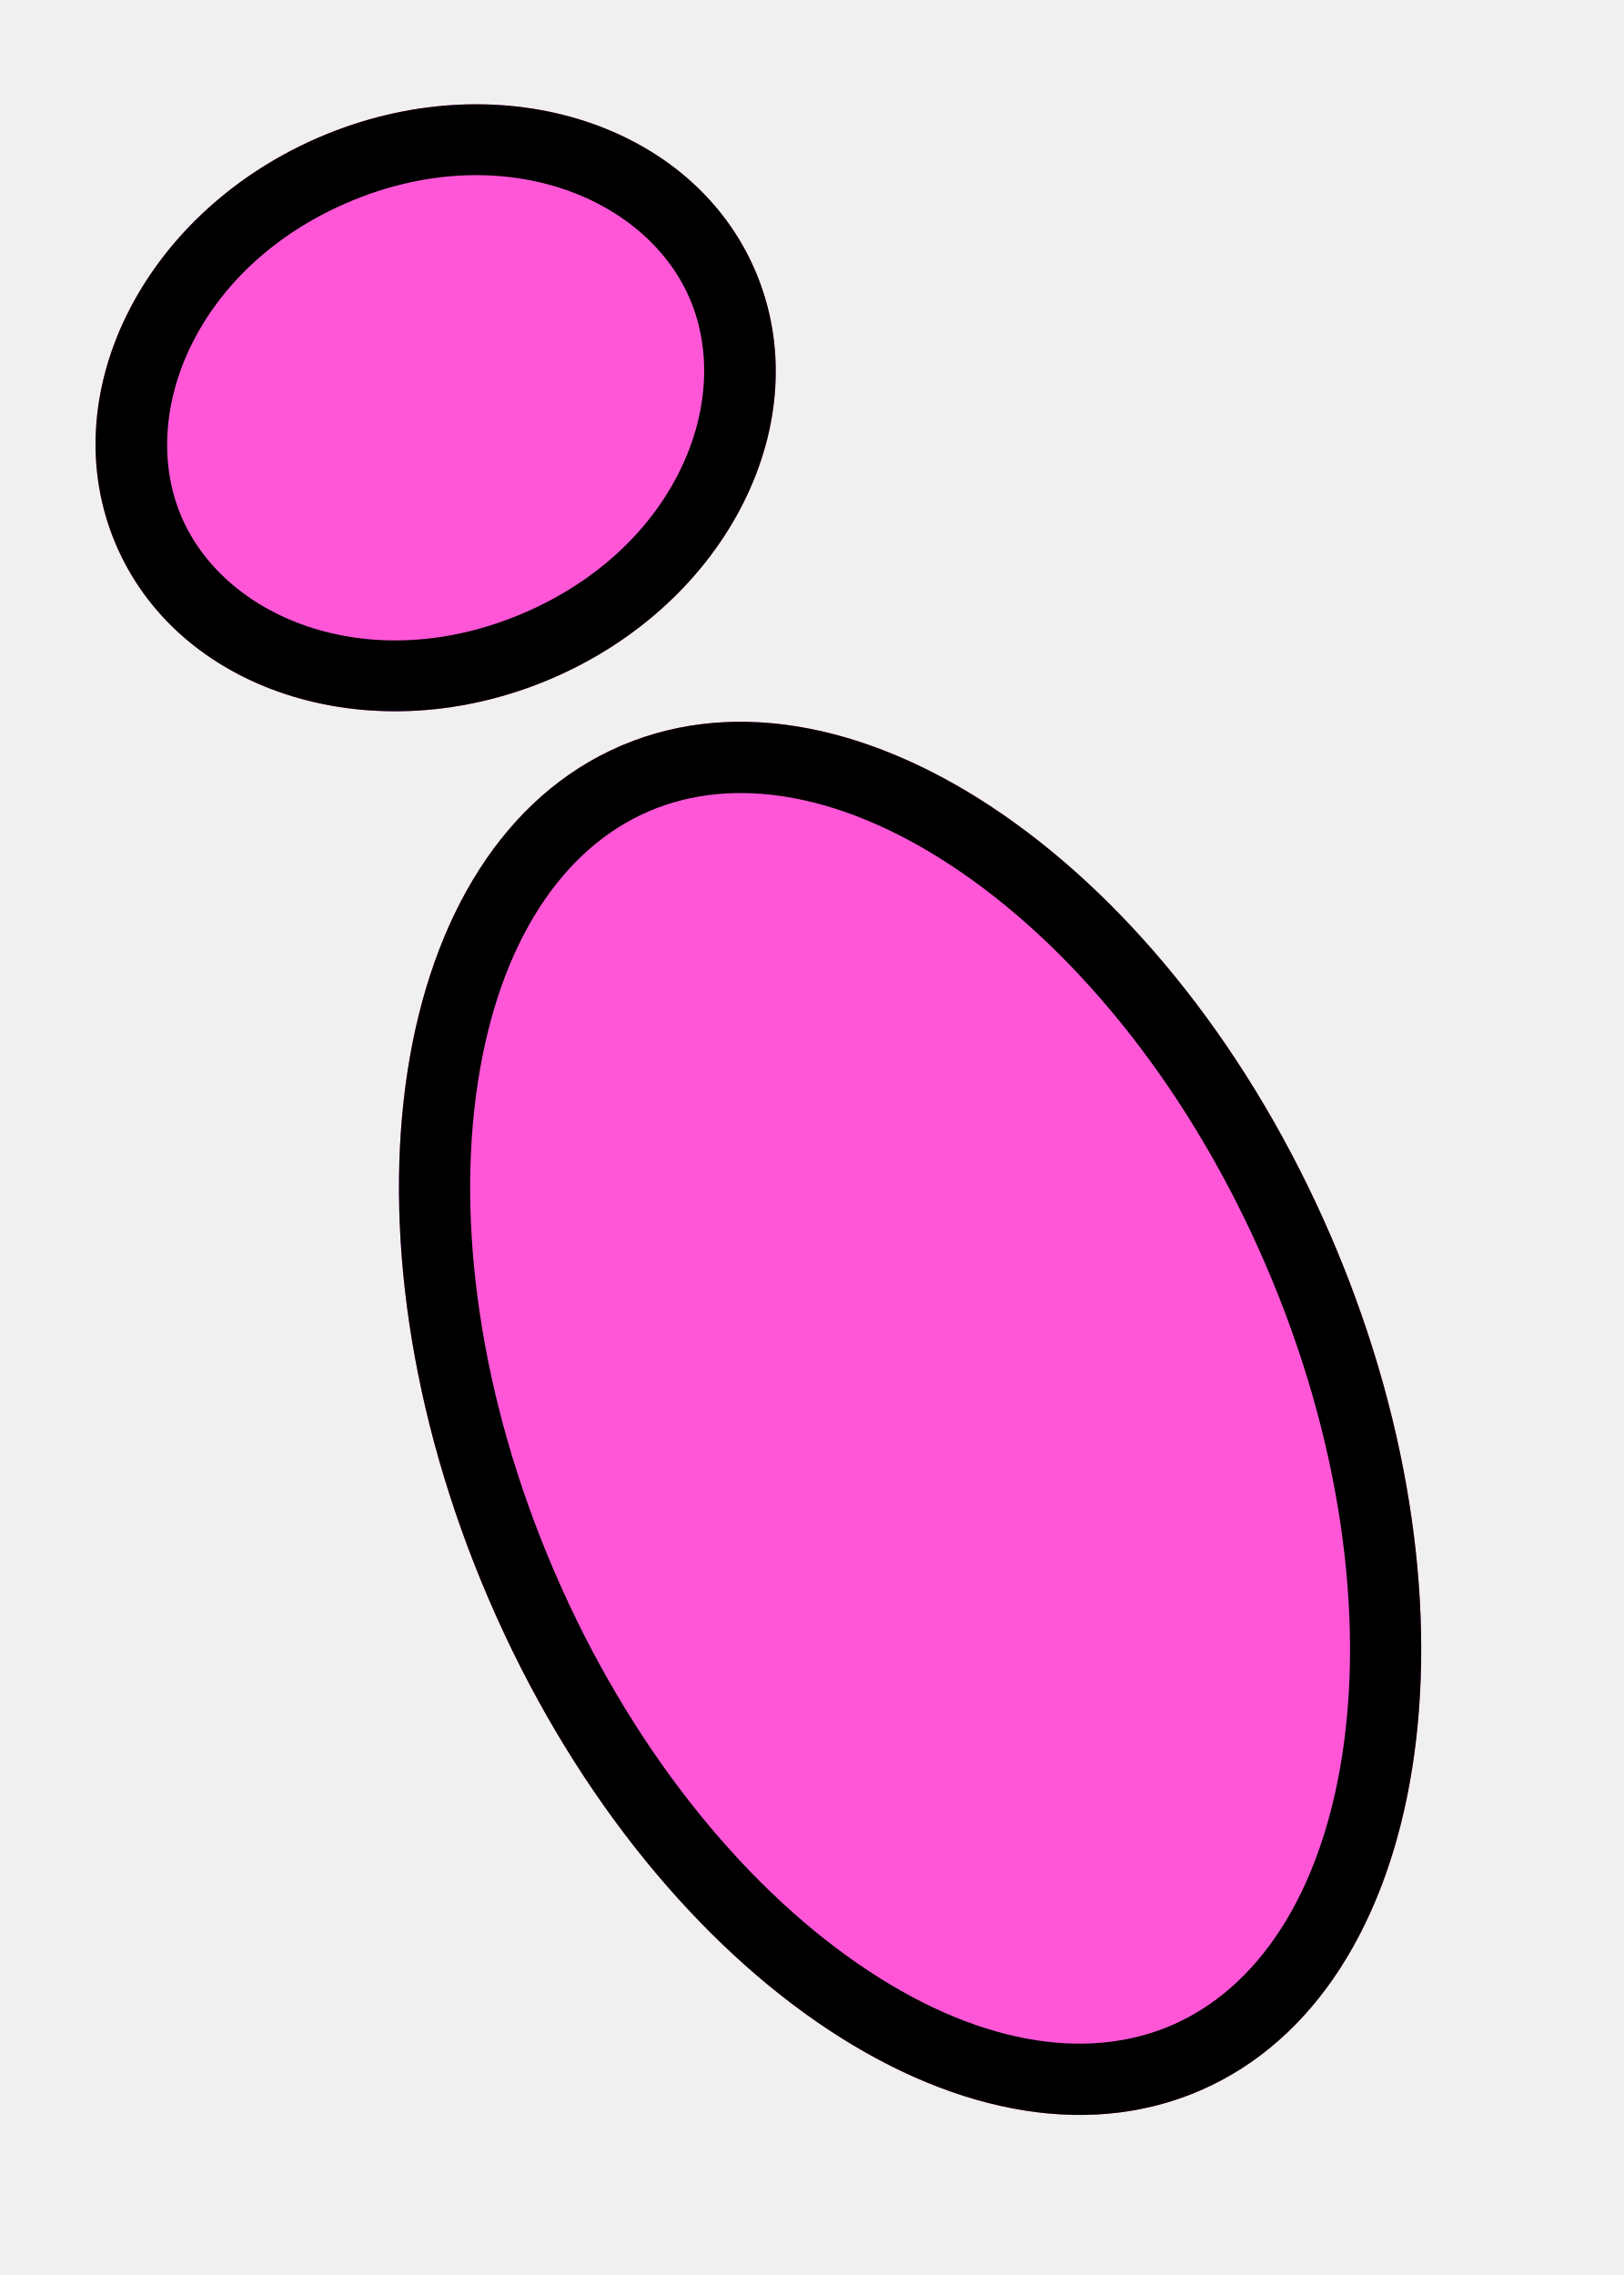
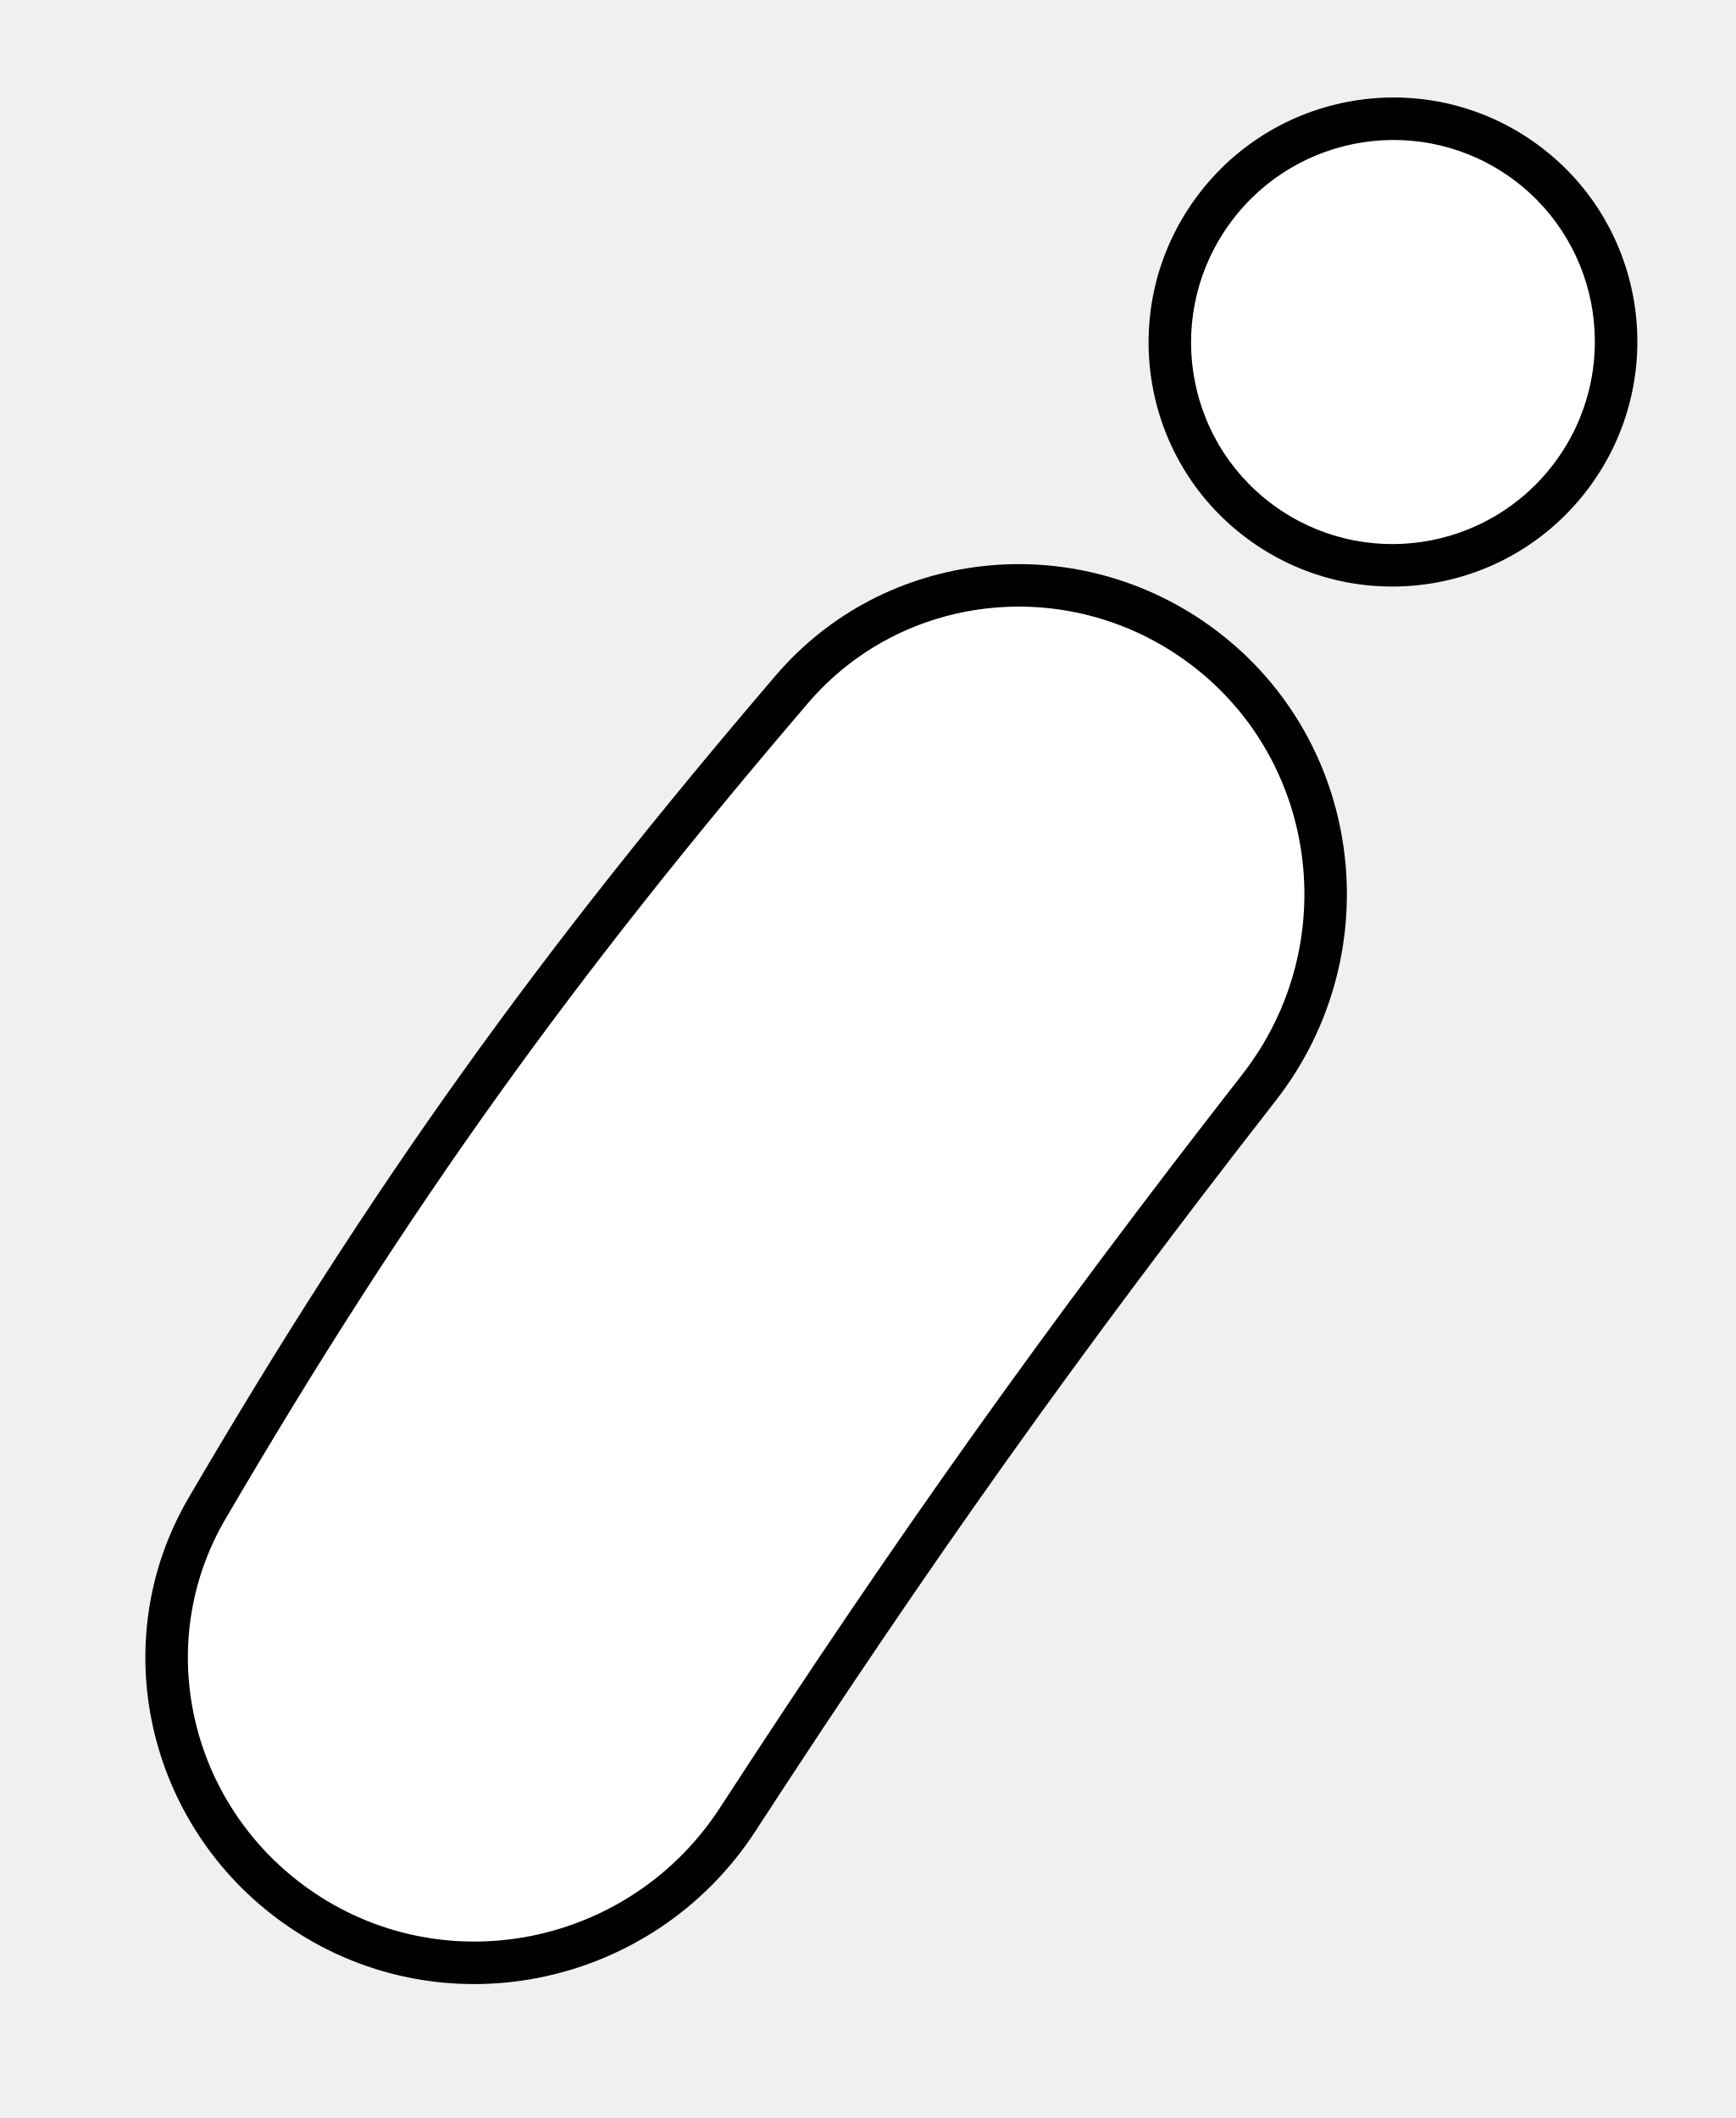
- <svg xmlns="http://www.w3.org/2000/svg" width="456" height="639" viewBox="0 0 456 639" fill="none">
-   <path d="M174.31 209.534C239.644 181.383 329.04 243.114 373.981 347.414C418.922 451.714 402.39 559.087 337.055 587.238C271.721 615.39 182.325 553.659 137.384 449.359C92.443 345.059 108.975 237.686 174.31 209.534Z" fill="#FF56D8" />
-   <path d="M182.224 227.902C158.155 238.273 140.337 264.475 134.261 303.935C128.235 343.073 134.531 392.194 155.752 441.445C176.973 490.696 208.351 529.009 240.937 551.511C273.79 574.197 305.072 579.242 329.141 568.871C353.21 558.5 371.029 532.299 377.105 492.838C383.131 453.7 376.835 404.579 355.614 355.328L373.982 347.414L375.023 349.859C418.661 453.387 401.879 559.307 337.055 587.238C271.721 615.39 182.325 553.659 137.384 449.359C92.443 345.059 108.975 237.686 174.31 209.534L175.076 209.209C240.342 181.866 329.216 243.521 373.982 347.414L355.614 355.328C334.393 306.078 303.014 267.764 270.429 245.263C237.576 222.576 206.293 217.531 182.224 227.902Z" fill="black" />
-   <path d="M89.784 38.503C40.198 59.769 14.599 111.049 32.607 153.043C50.616 195.036 105.413 211.839 155 190.574C204.586 169.309 230.185 118.028 212.177 76.035C194.168 34.042 139.371 17.238 89.784 38.503Z" fill="#FF56D8" />
-   <path d="M97.667 56.884C140.085 38.694 181.318 54.822 193.796 83.918C206.273 113.014 189.535 154.002 147.117 172.193C104.699 190.384 63.466 174.256 50.989 145.16L32.607 153.043L33.036 154.022C51.472 195.296 105.8 211.673 155 190.574C204.586 169.309 230.185 118.028 212.177 76.035L211.748 75.055C193.312 33.782 138.984 17.404 89.784 38.503L88.627 39.007C39.8 60.569 14.739 111.378 32.607 153.043L50.989 145.16C38.511 116.064 55.249 75.075 97.667 56.884Z" fill="black" />
+ <svg xmlns="http://www.w3.org/2000/svg" width="531" height="648" viewBox="0 0 531 648" fill="none">
+   <path d="M242.233 210.917C273.316 174.567 327.1 168.781 366.052 196.535C410.162 227.964 418.493 289.988 385.193 332.703C324.948 409.983 279.052 474.519 225.716 556.619C196.131 602.159 134.623 614.531 90.395 583.018C51.488 555.296 39.23 502.707 63.351 461.471C119.819 364.934 169.857 295.555 242.233 210.917Z" fill="white" />
+   <path d="M86.623 588.314C45.08 558.714 31.857 502.439 57.739 458.19C114.414 361.301 164.681 291.607 237.292 206.694C270.633 167.704 328.216 161.597 369.823 191.243C417.018 224.87 425.838 291.138 390.319 336.701C330.19 413.831 284.402 478.215 231.166 560.161C199.611 608.733 133.931 622.022 86.623 588.314ZM94.166 577.726C135.313 607.044 192.649 595.588 220.265 553.08C273.7 470.827 319.705 406.138 380.067 328.708C411.146 288.842 403.304 231.061 362.28 201.83C325.983 175.969 275.999 181.433 247.173 215.143C175.033 299.505 125.223 368.572 68.961 464.754C46.602 502.979 57.896 551.883 94.166 577.726Z" fill="black" />
+   <path d="M470.779 44.522C437.649 19.932 390.813 26.915 366.168 60.119C341.523 93.323 348.402 140.175 381.532 164.765C414.662 189.355 461.498 182.372 486.143 149.168C510.788 115.963 503.909 69.112 470.779 44.522Z" fill="white" />
+   <path d="M463.031 54.961C490.374 75.256 496.086 113.959 475.704 141.42C455.322 168.88 416.623 174.621 389.28 154.326C361.937 134.032 356.225 95.328 376.607 67.867L366.168 60.119L365.596 60.901C341.633 94.055 348.661 140.367 381.532 164.765C414.662 189.355 461.498 182.372 486.143 149.168C510.788 115.964 503.909 69.112 470.779 44.523C437.649 19.933 390.813 26.915 366.168 60.119L376.607 67.867C396.989 40.406 435.688 34.667 463.031 54.961Z" fill="black" />
</svg>
